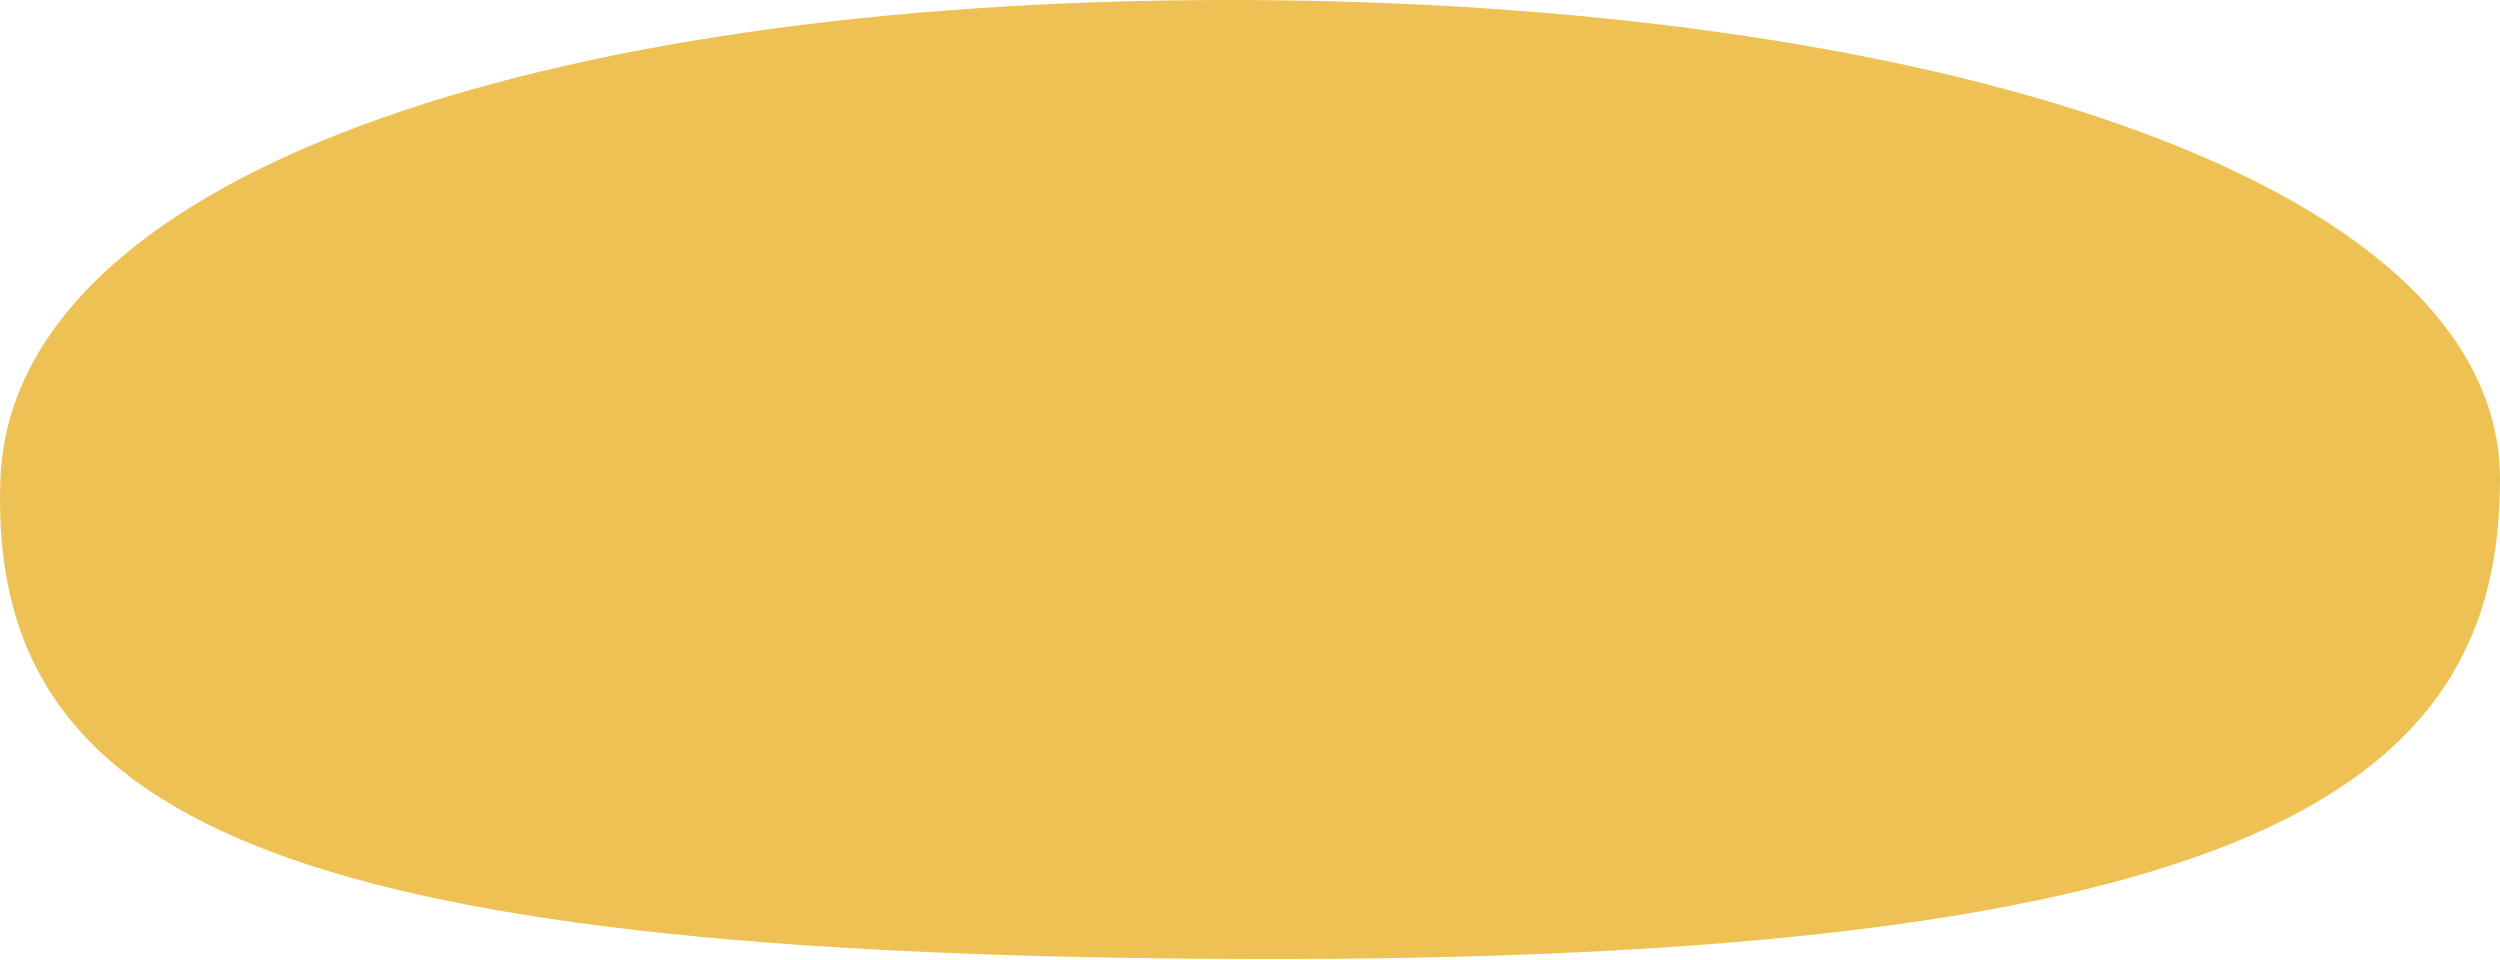
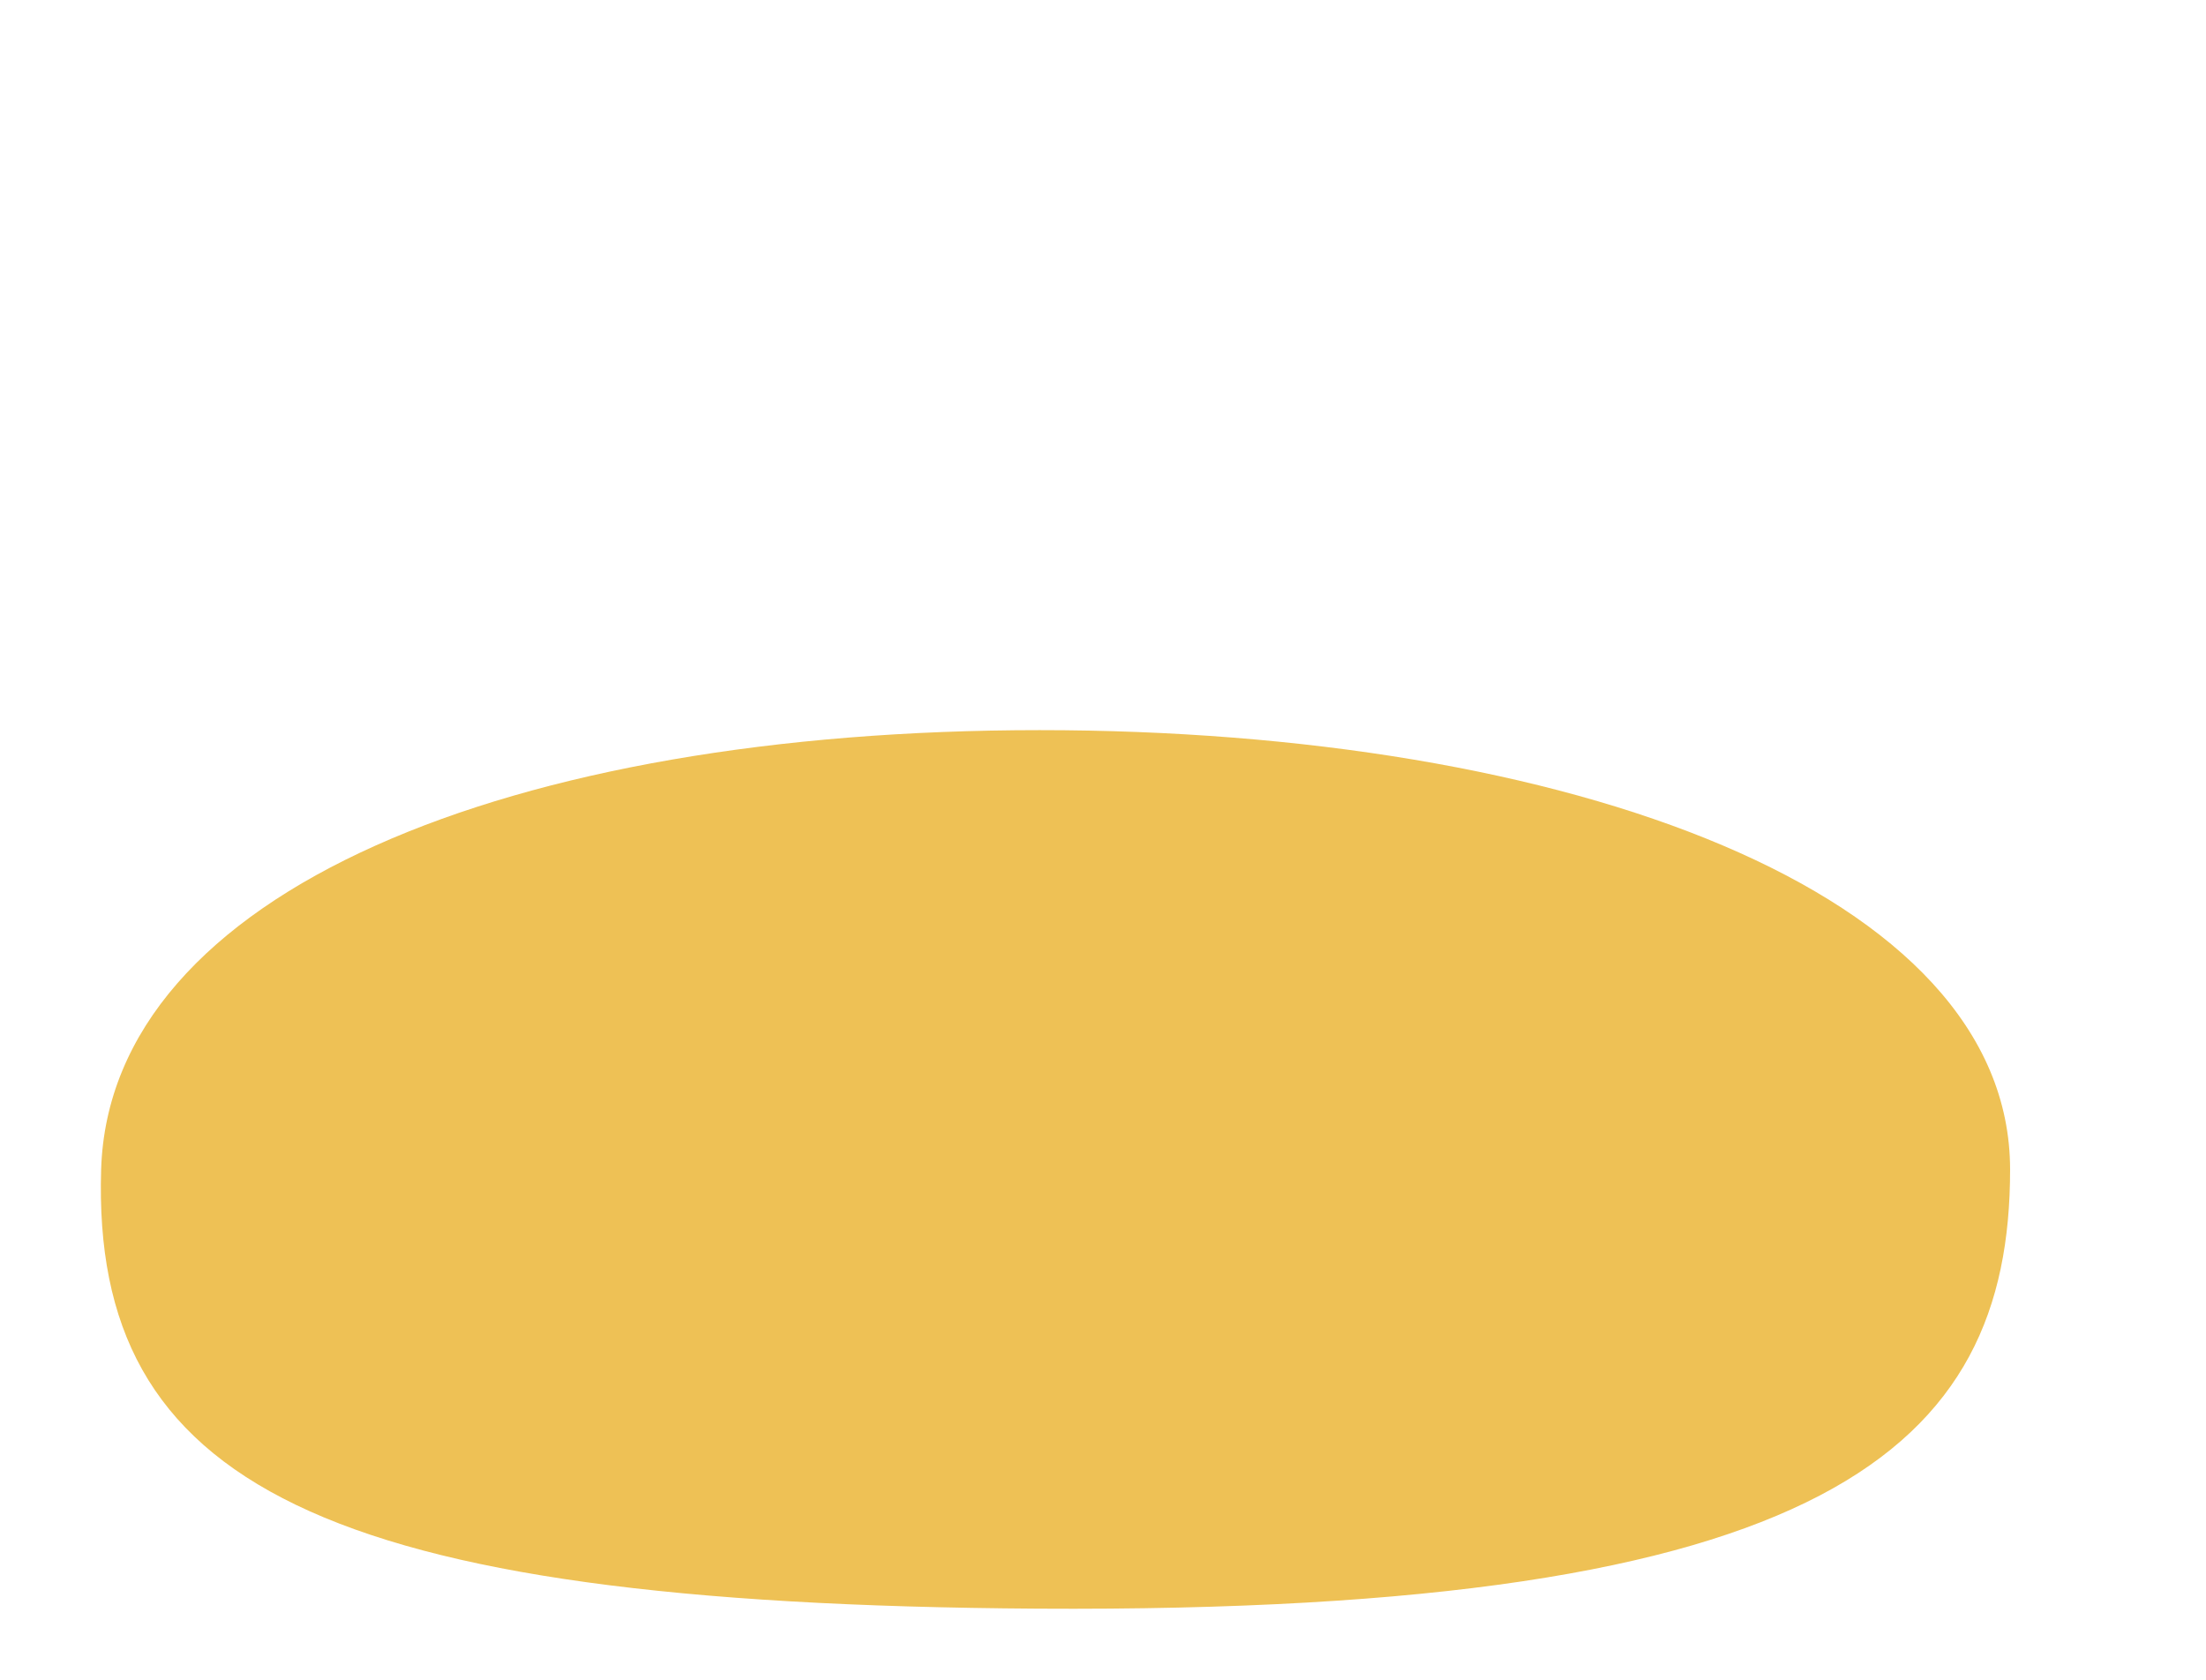
- <svg xmlns="http://www.w3.org/2000/svg" width="120.325mm" height="46.158mm" viewBox="0 0 426.349 163.55" id="svg2" version="1.1">
+ <svg xmlns="http://www.w3.org/2000/svg" width="115.885mm" height="88.226mm" viewBox="0 0 410.616 312.611" id="svg2" version="1.1">
  <defs id="defs4" />
-   <g id="layer1" transform="translate(771.7095,-1463.095)">
-     <path style="opacity:1;fill:#eec155;fill-opacity:1;stroke:none;stroke-width:1.961;stroke-miterlimit:4;stroke-dasharray:none;stroke-opacity:1" d="m -345.36,1544.897 c 0,51.884 -40.897,82.635 -217.183,81.73 -160.572,-0.824 -211.244,-23.417 -209.102,-81.73 1.905,-51.849 91.856,-81.801 209.571,-81.801 117.715,-10e-5 216.714,29.917 216.714,81.801 z" id="path4193" />
+   <g id="layer1" transform="translate(-303.2355,-3051.418)">
+     <path id="path5726" d="m 677.386,3269.131 c 0,51.884 -34.09,82.635 -181.031,81.73 -133.843,-0.824 -176.081,-23.417 -174.295,-81.73 1.588,-51.849 76.565,-81.801 174.686,-81.801 98.121,-10e-5 180.64,29.917 180.64,81.801 z" style="opacity:1;fill:#eec155;fill-opacity:1;stroke:none;stroke-width:1.961;stroke-miterlimit:4;stroke-dasharray:none;stroke-opacity:1" />
  </g>
</svg>
